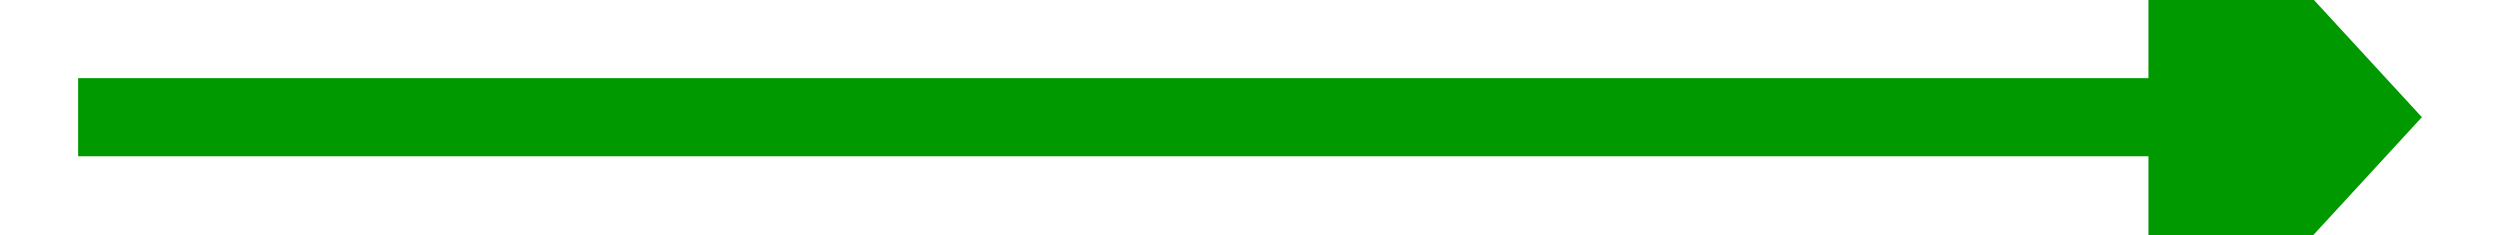
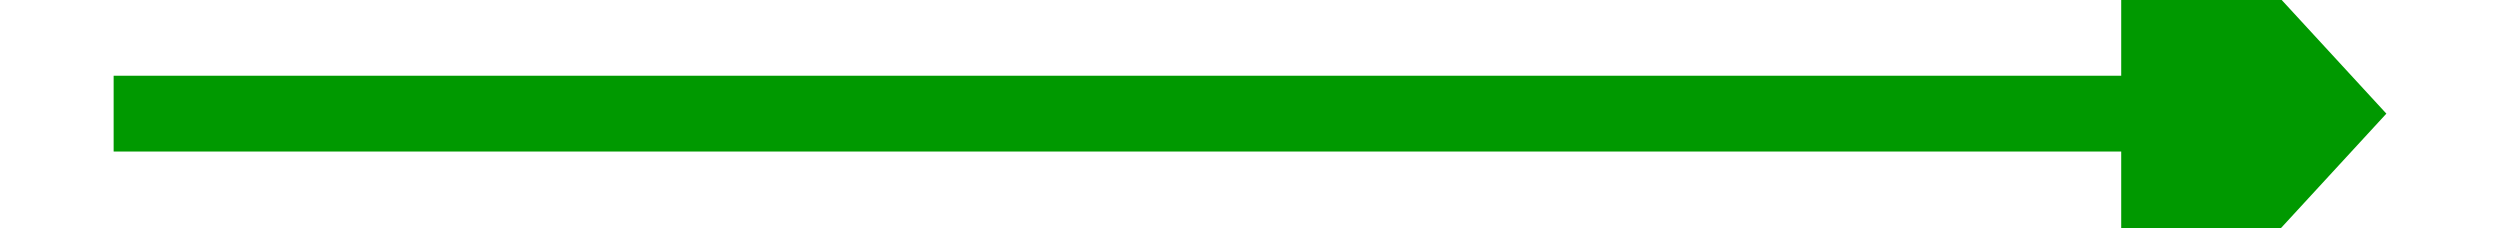
- <svg xmlns="http://www.w3.org/2000/svg" version="1.1" width="64px" height="6px" preserveAspectRatio="xMinYMid meet" viewBox="256 251  64 4">
-   <g transform="matrix(0 -1 1 0 35 541 )">
-     <path d="M 280.4 276  L 288 283  L 295.6 276  L 280.4 276  Z " fill-rule="nonzero" fill="#009900" stroke="none" />
-     <path d="M 288 223  L 288 277  " stroke-width="2" stroke="#009900" fill="none" />
+ <svg xmlns="http://www.w3.org/2000/svg" version="1.1" width="66px" height="6px" preserveAspectRatio="xMinYMid meet" viewBox="160 251  66 4">
+   <g transform="matrix(0 -1 1 0 -60 446 )">
+     <path d="M 185.4 276  L 193 283  L 200.6 276  L 185.4 276  Z " fill-rule="nonzero" fill="#009900" stroke="none" />
+     <path d="M 193 223  L 193 277  " stroke-width="2" stroke="#009900" fill="none" />
  </g>
</svg>
